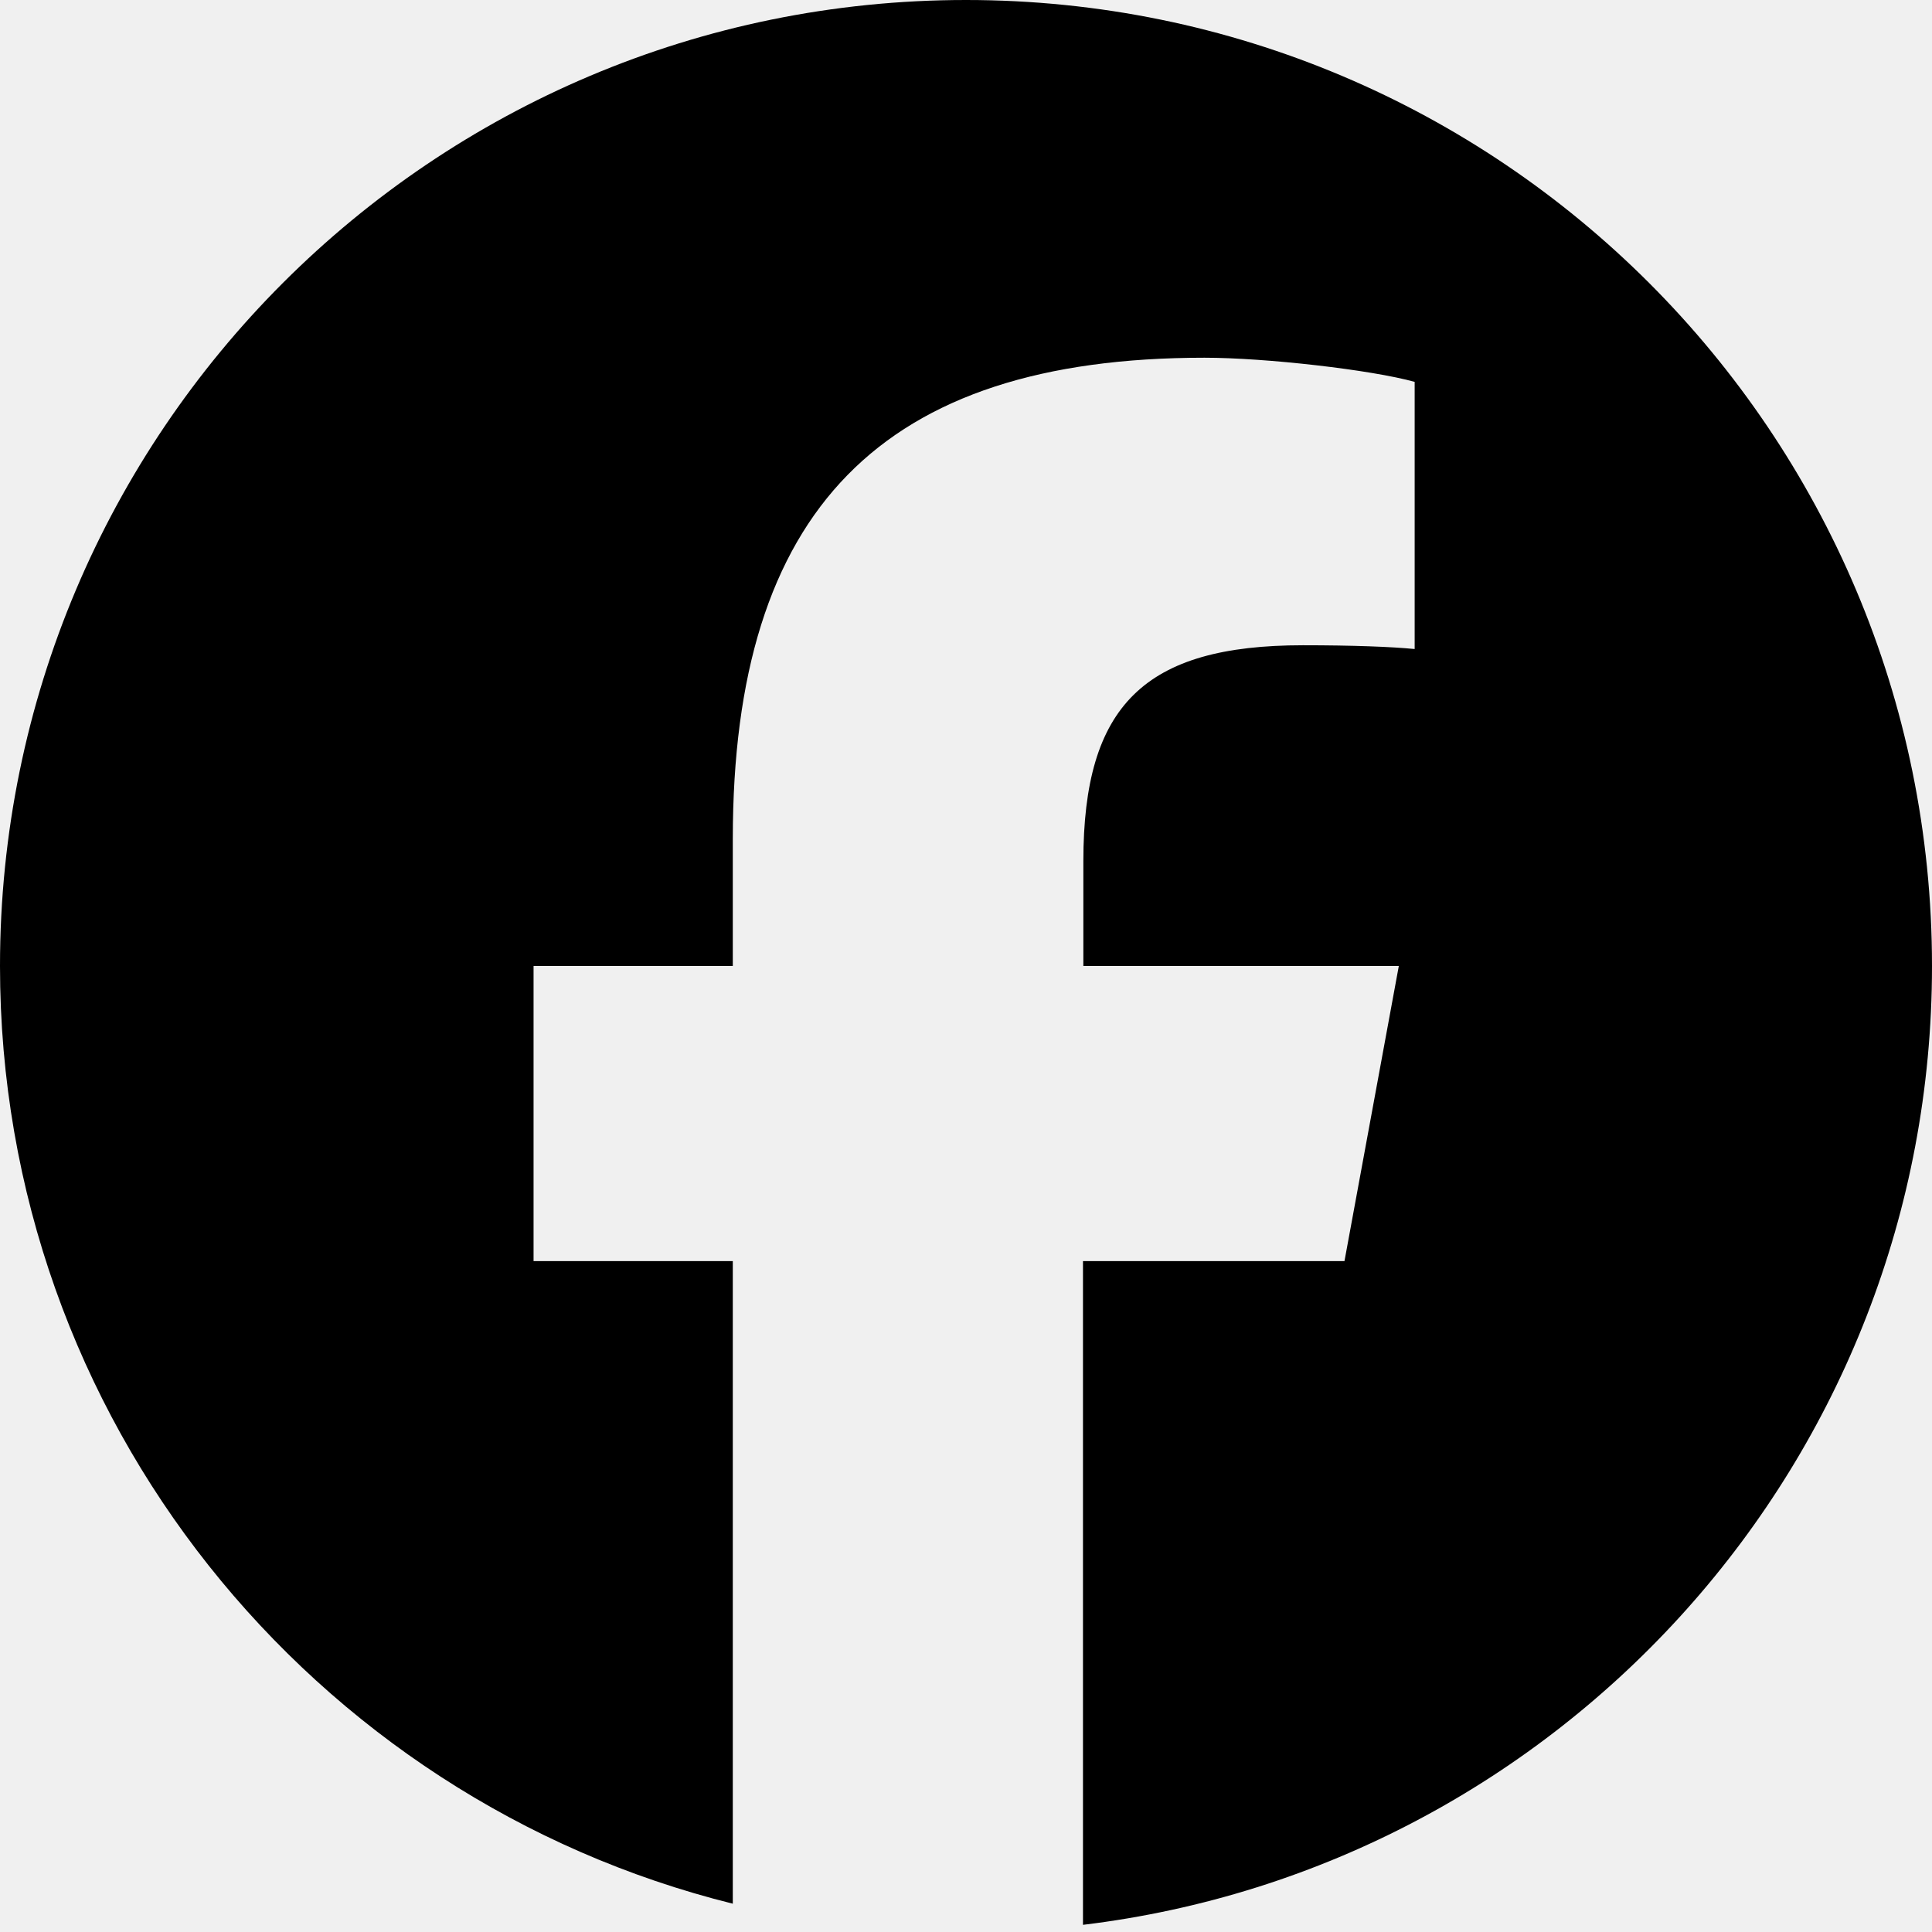
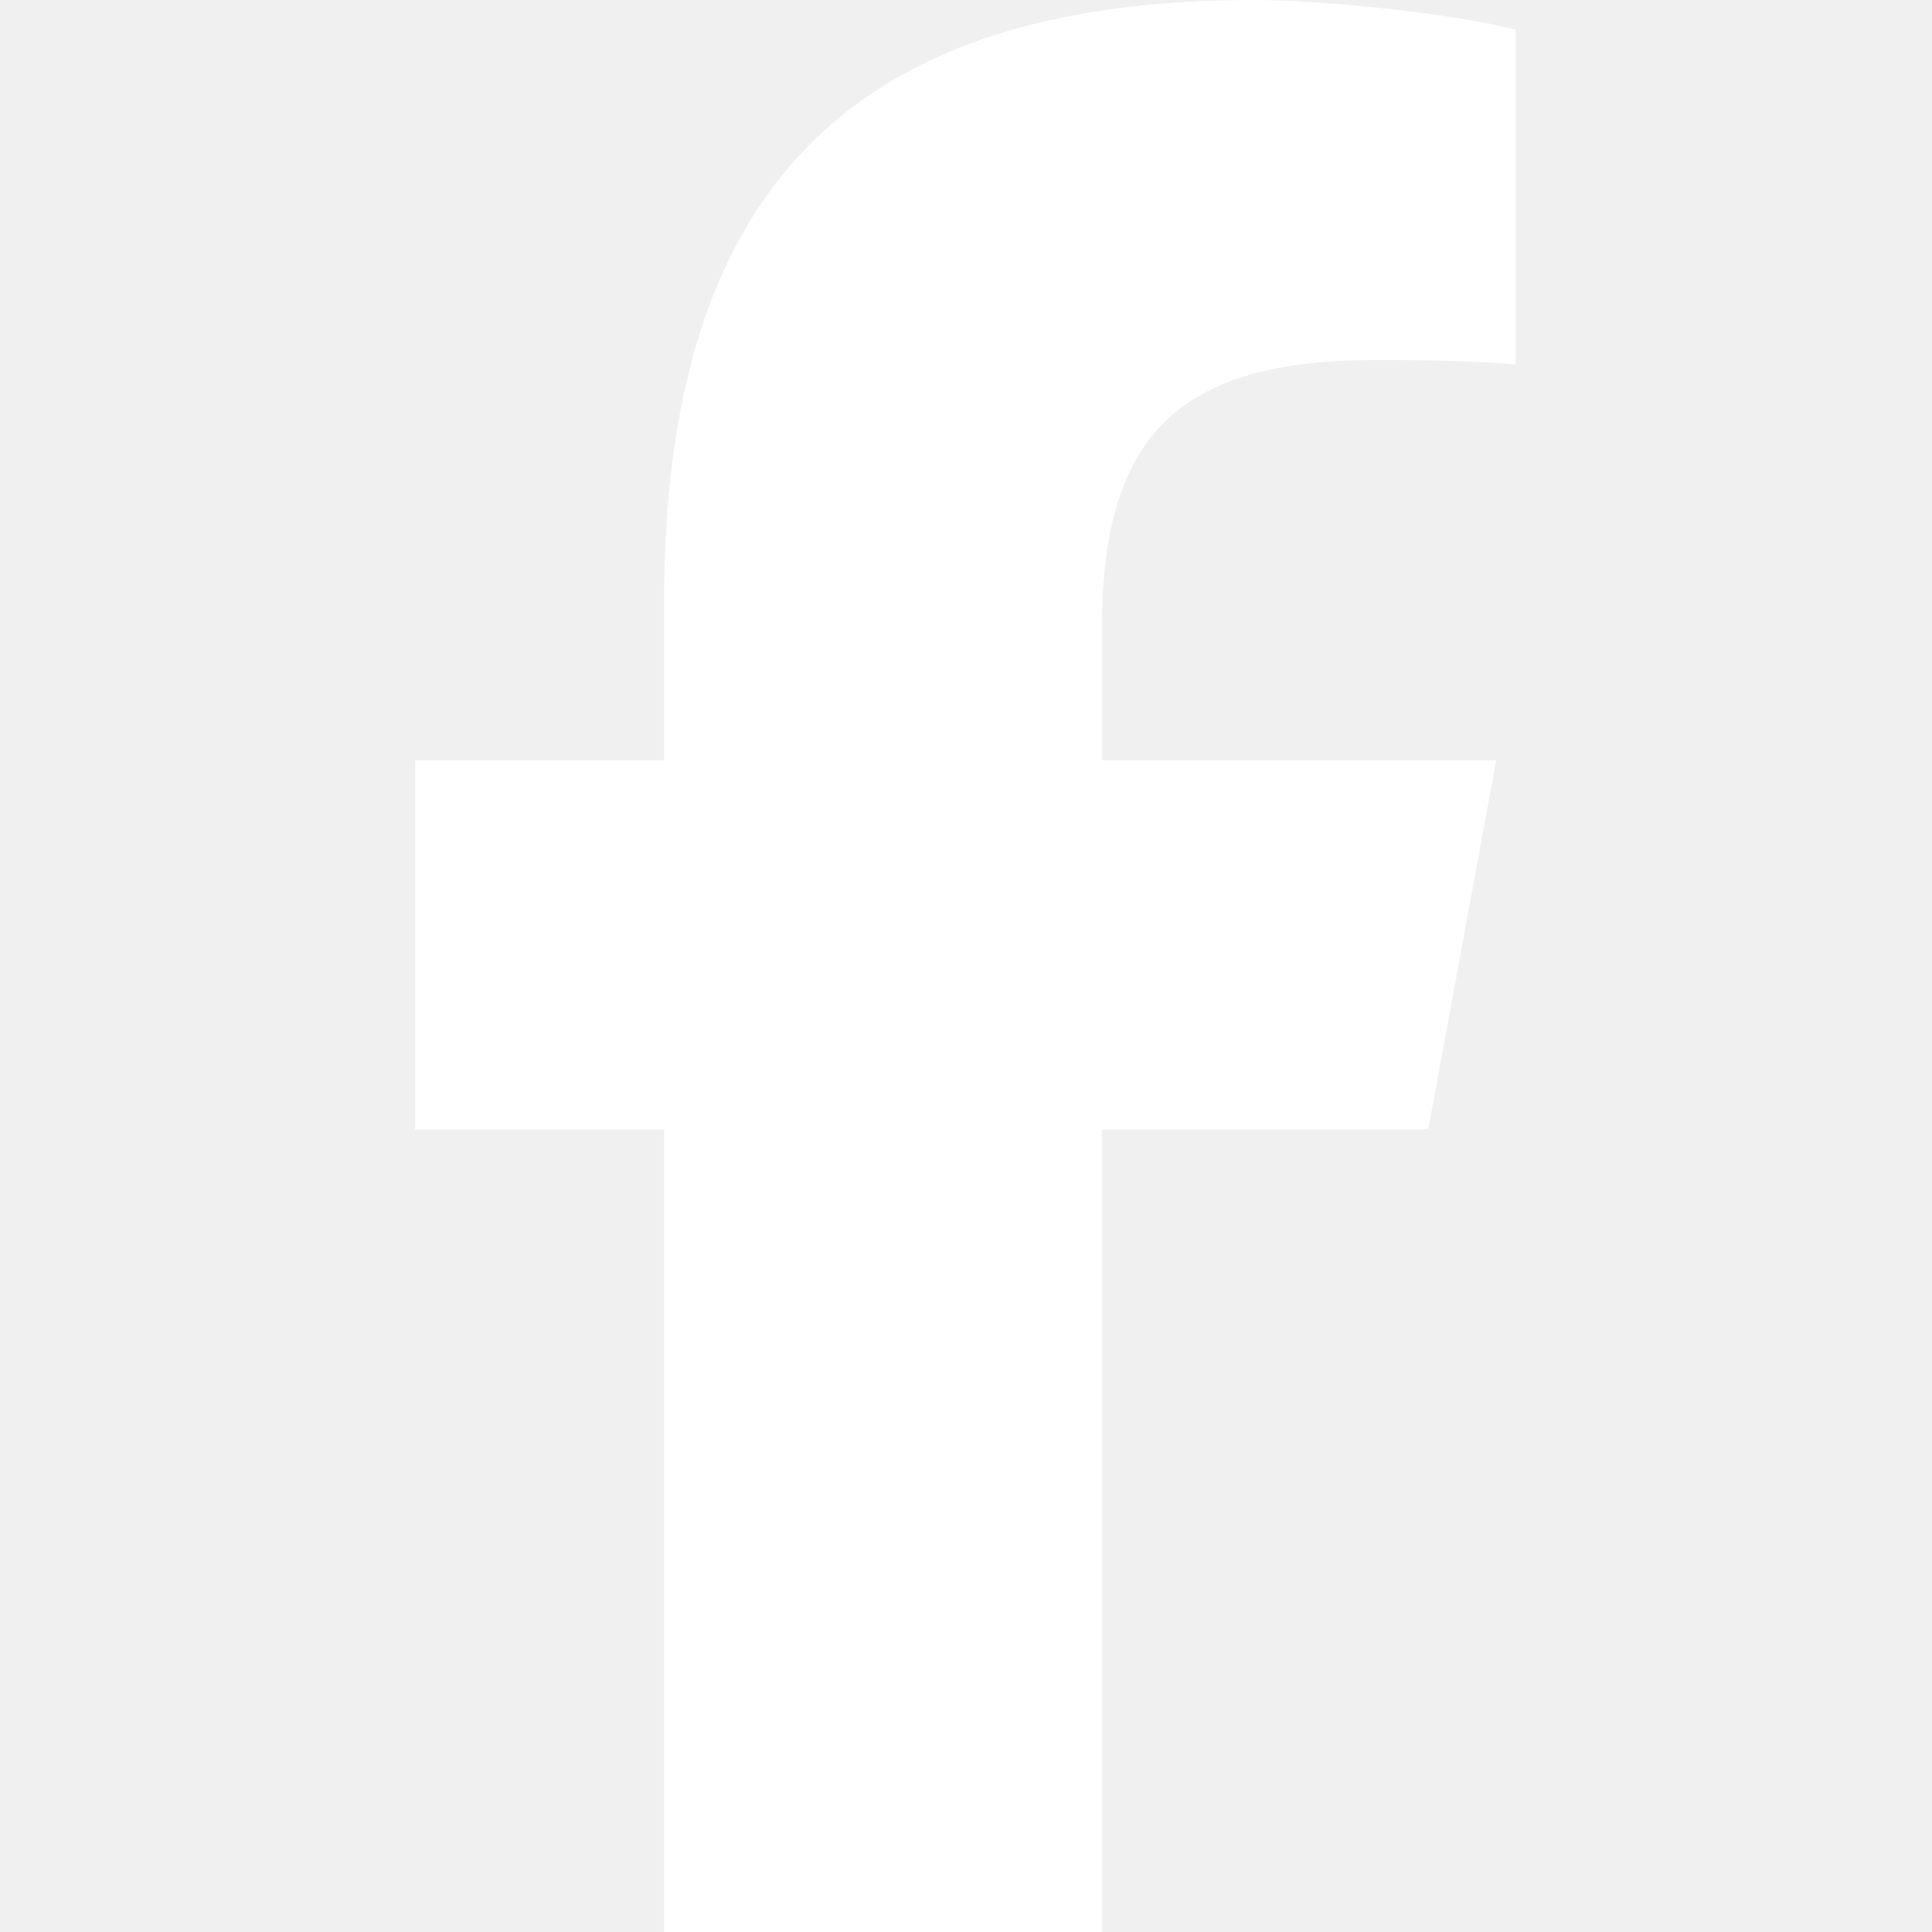
- <svg xmlns="http://www.w3.org/2000/svg" viewBox="0 0 512 512">
-   <path d="M512 256C512 114.6 397.4 0 256 0S0 114.6 0 256C0 376 82.7 476.8 194.2 504.5V334.2H141.4V256h52.8V222.3c0-87.1 39.4-127.5 125-127.5c16.2 0 44.2 3.2 55.7 6.4V172c-6-.6-16.5-1-29.6-1c-42 0-58.2 15.9-58.2 57.2V256h83.6l-14.4 78.2H287V510.1C413.8 494.8 512 386.9 512 256h0z" />
+ <svg xmlns="http://www.w3.org/2000/svg" fill="#fff" width="15px" height="15px" viewBox="0 0 320 512">
+   <path d="M80 299.3V512H196V299.3h86.5l18-97.8H196V166.9c0-51.7 20.3-71.5 72.7-71.5c16.3 0 29.4 .4 37 1.2V7.9C291.4 4 256.4 0 236.2 0C129.3 0 80 50.5 80 159.4v42.1H14v97.8H80z" />
</svg>
